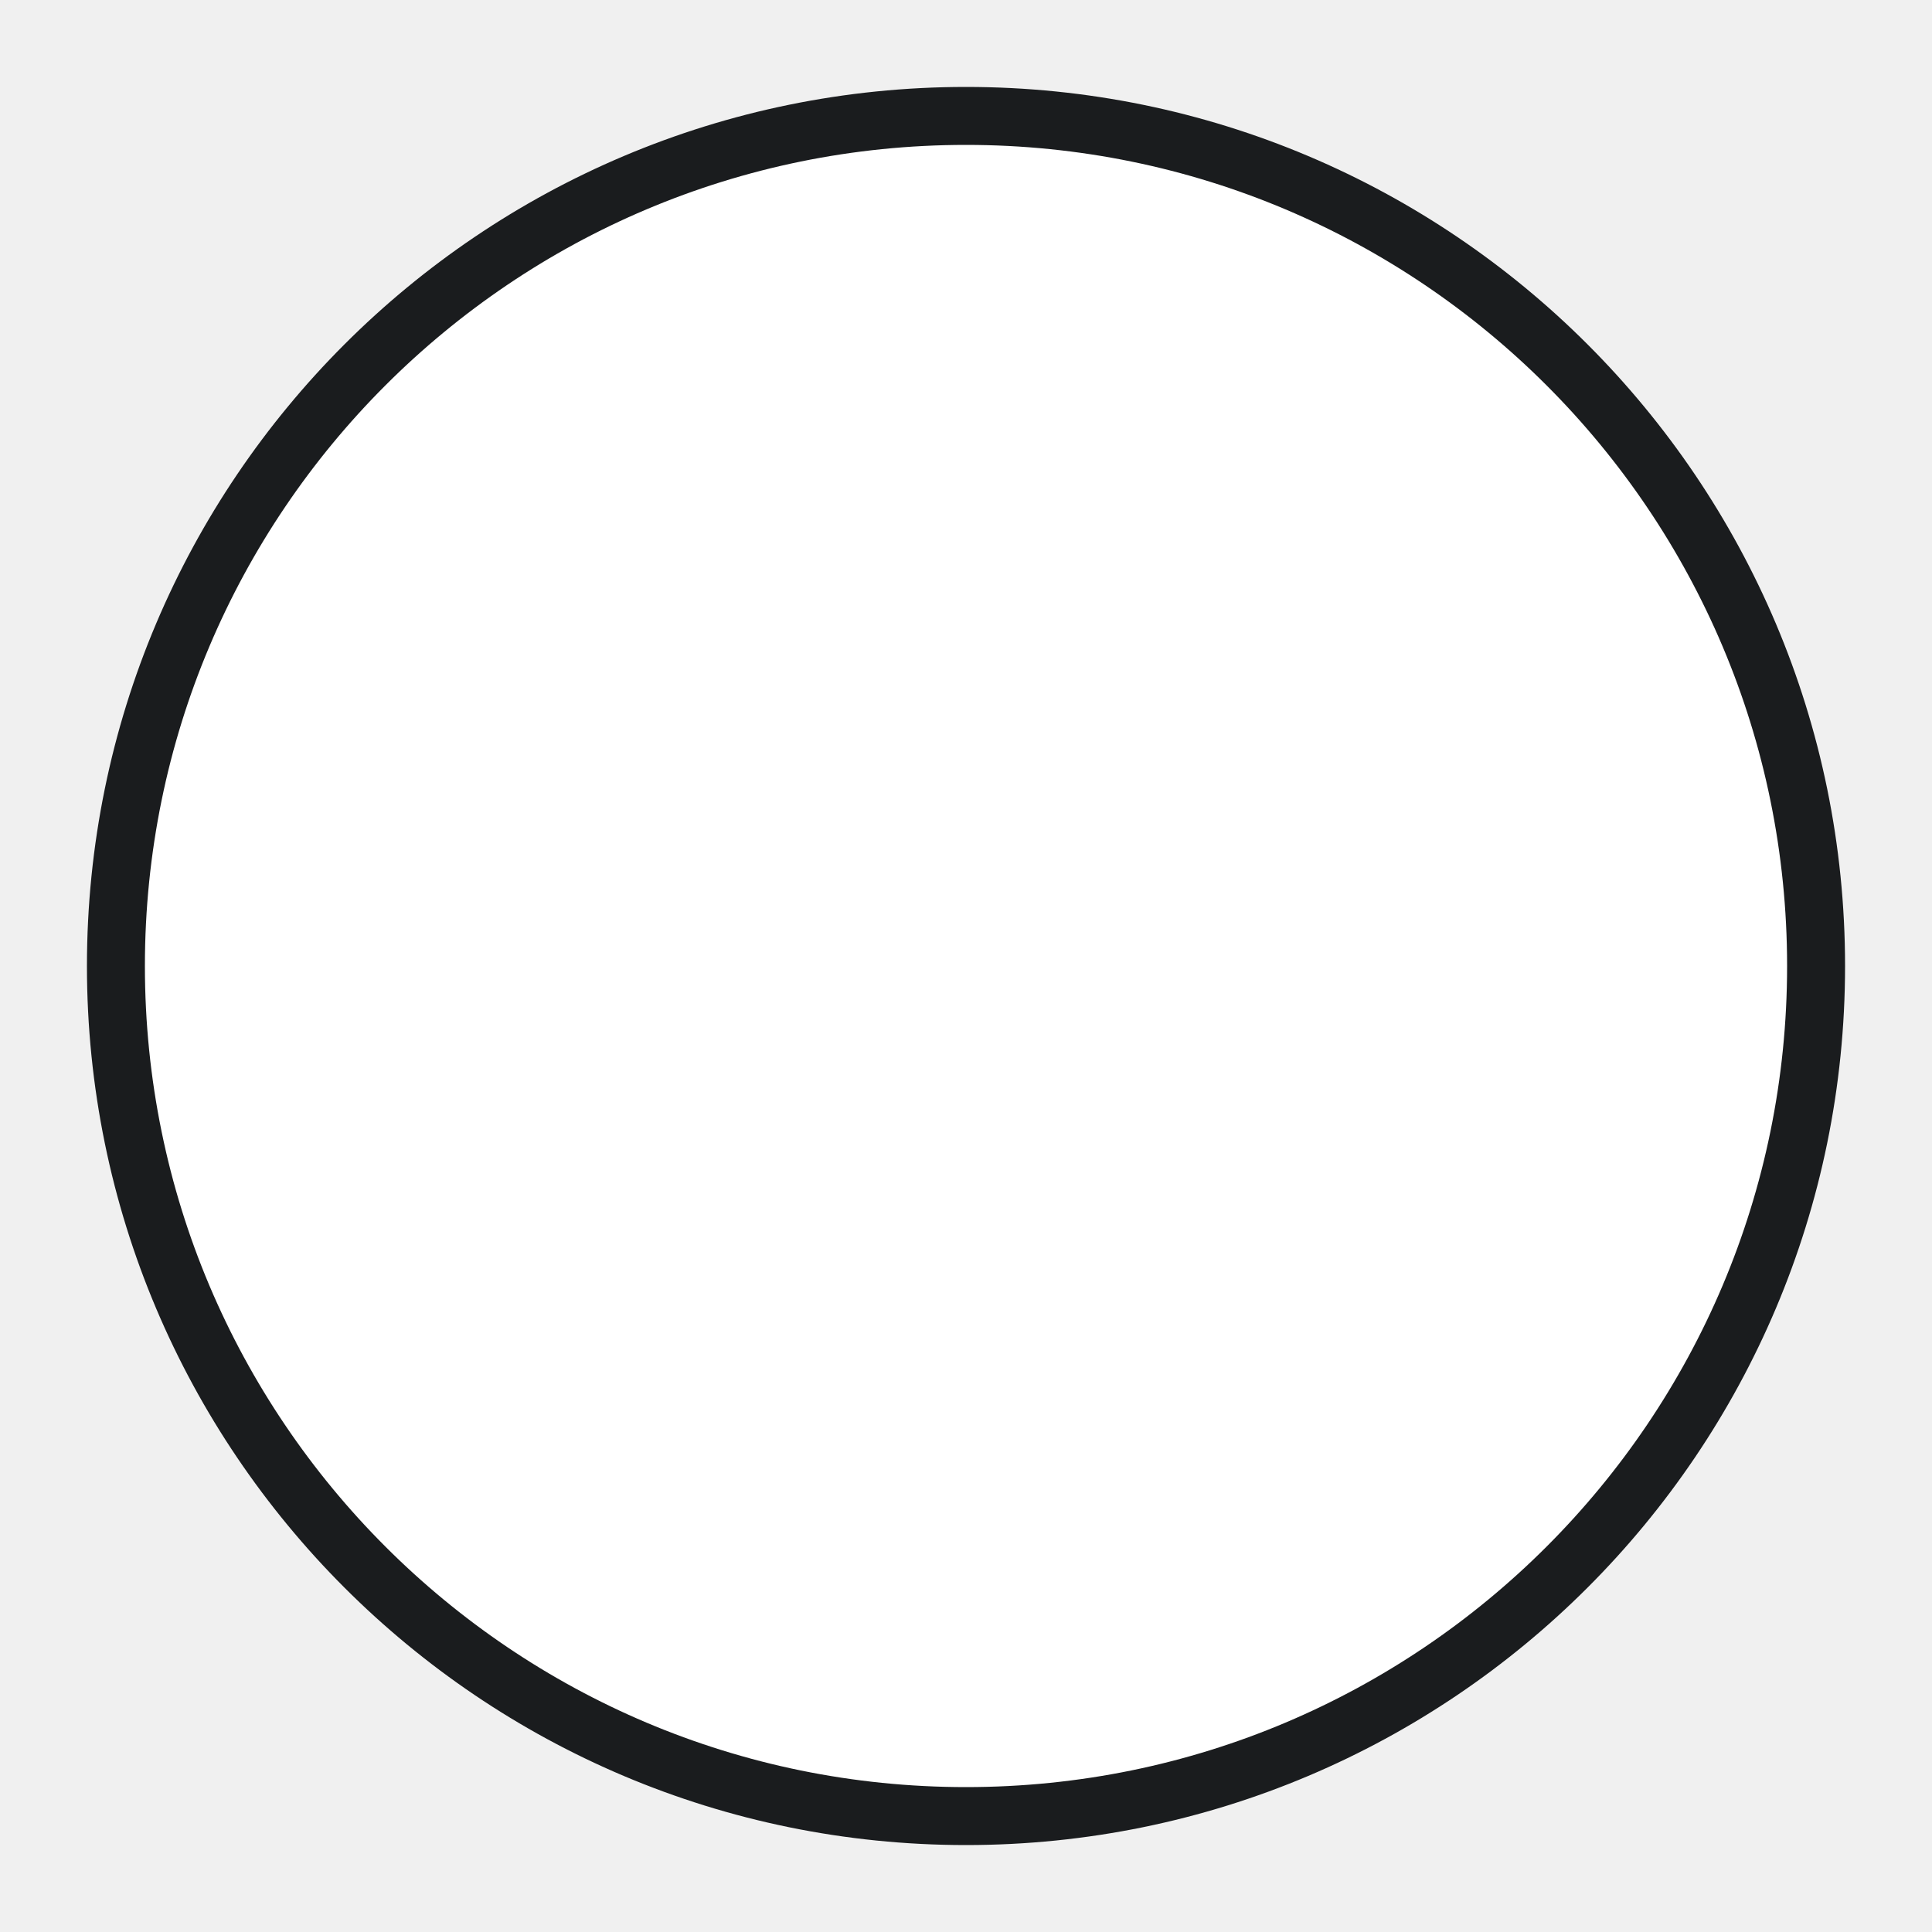
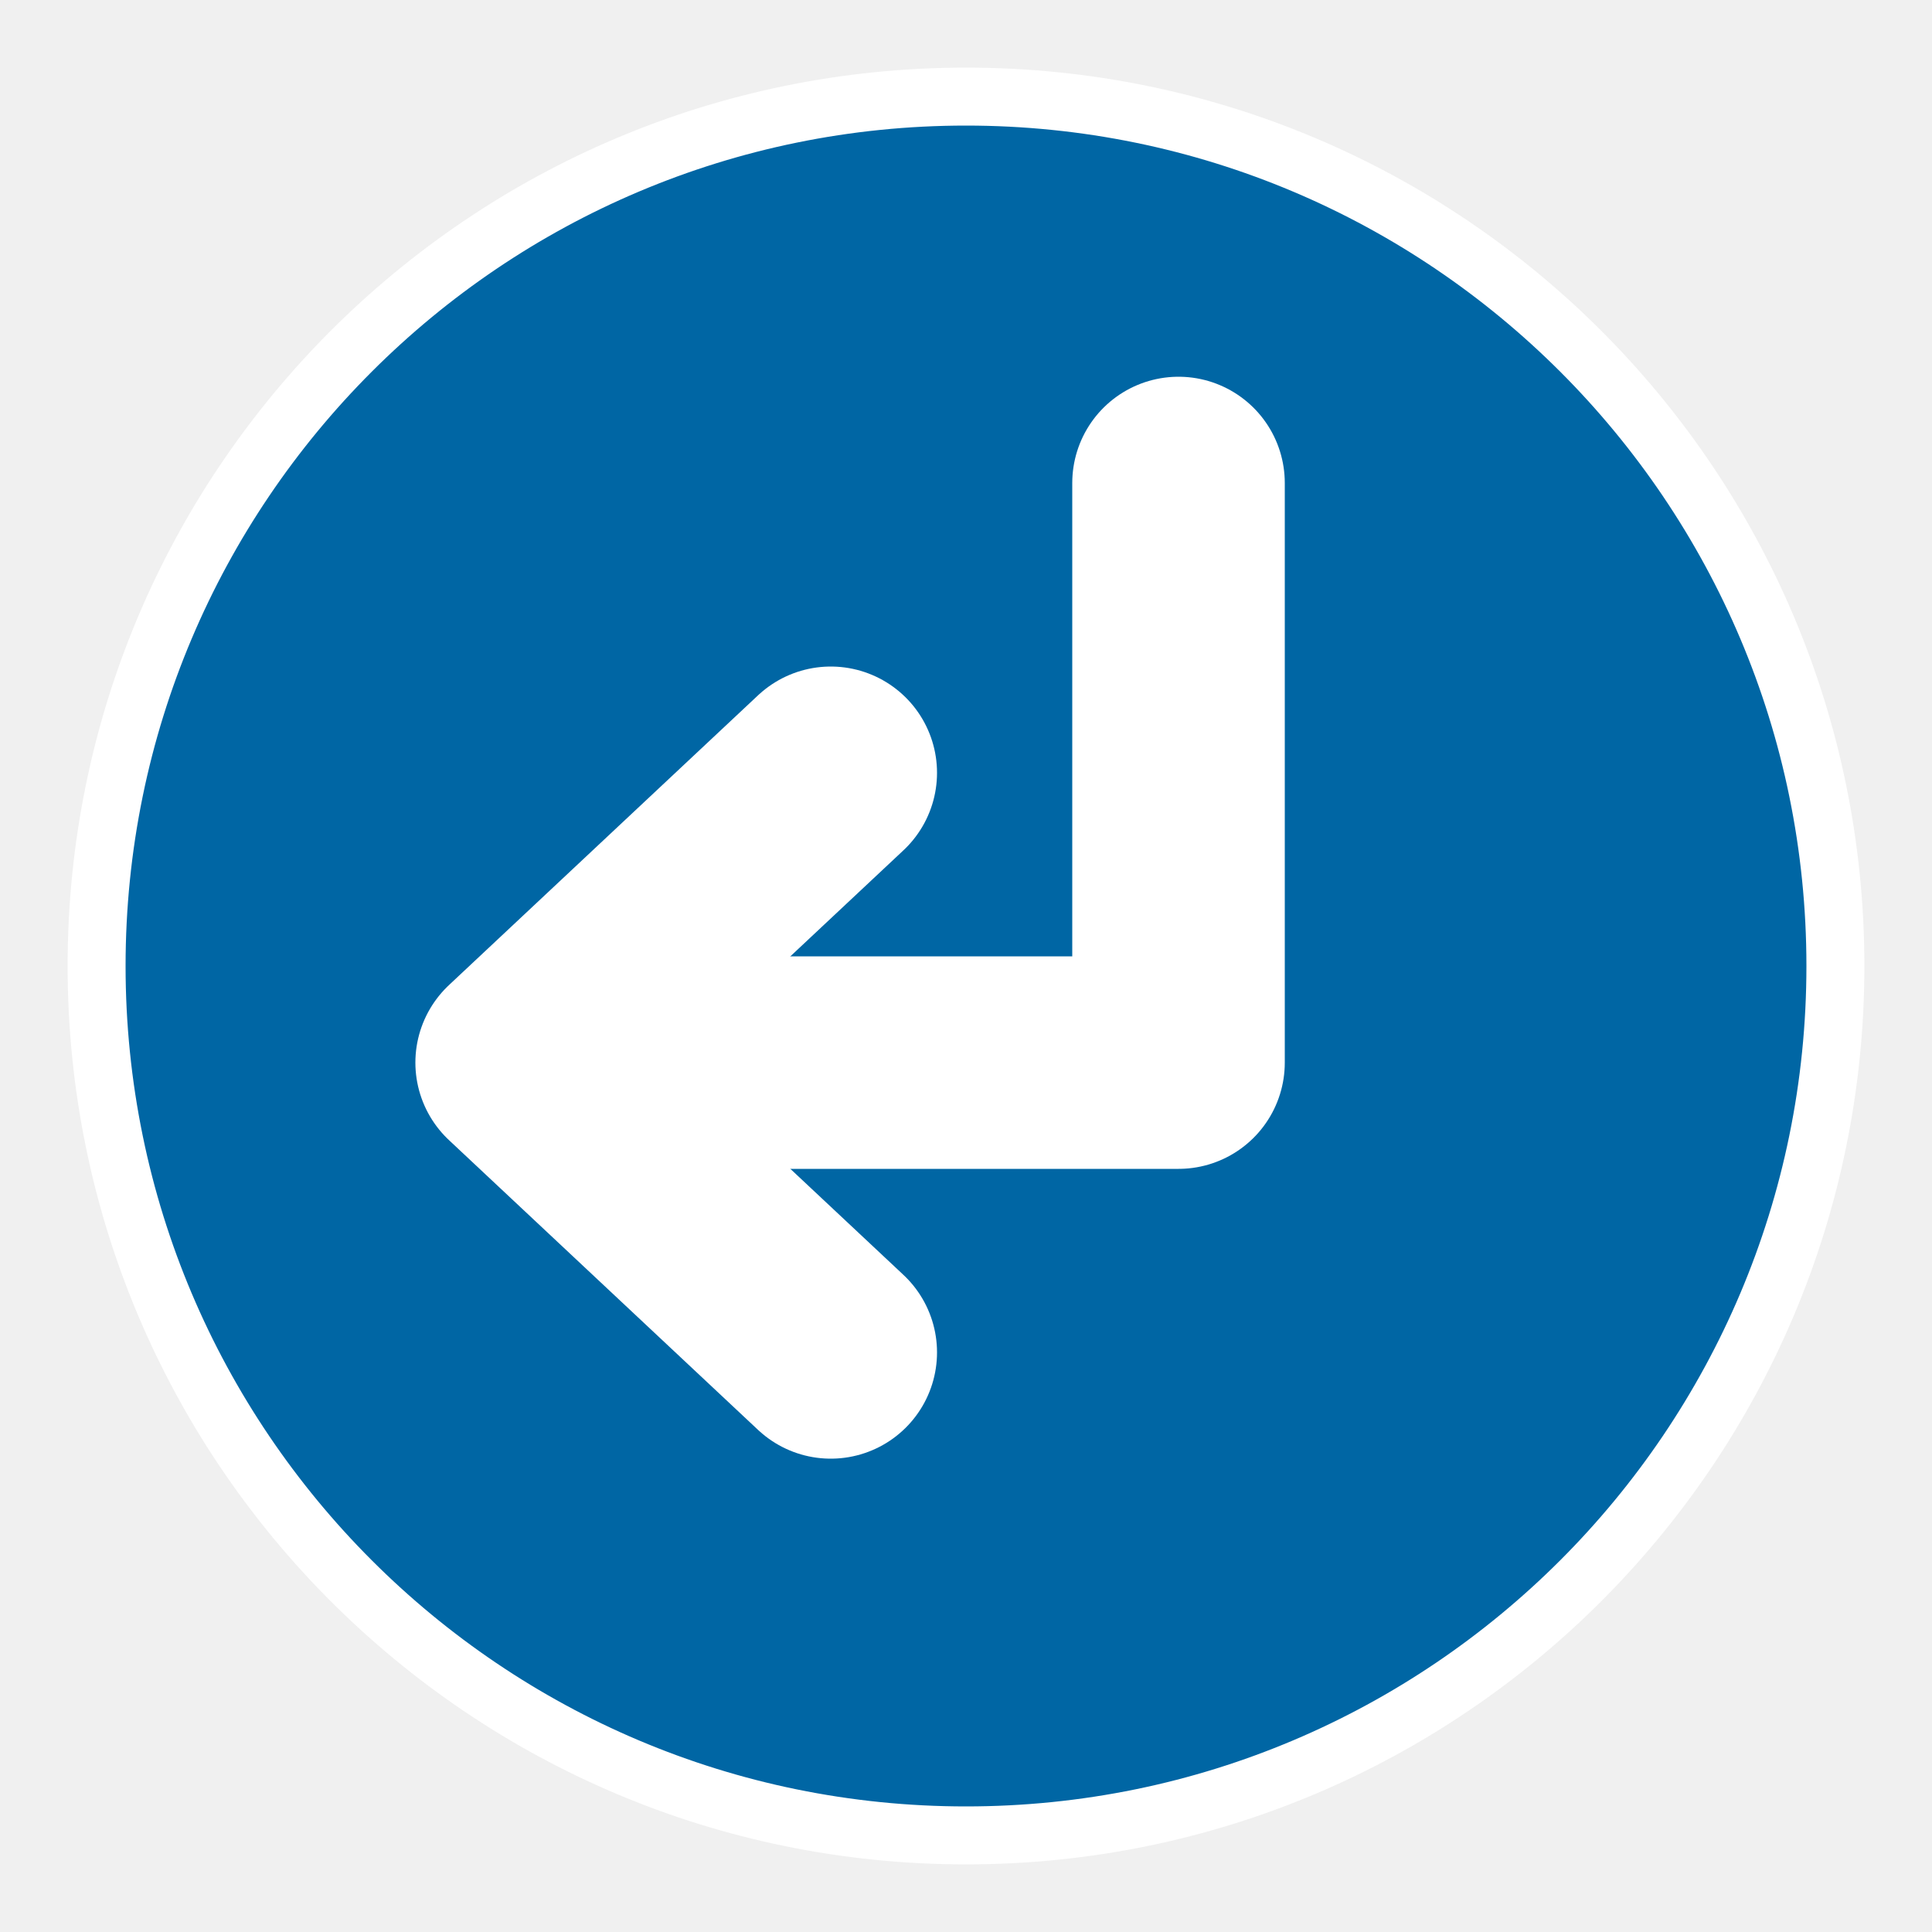
- <svg xmlns="http://www.w3.org/2000/svg" width="78" height="78" viewBox="0 0 100 100">
-   <circle cx="50" cy="50" r="44" fill="#fff" stroke="#1a1c1e" stroke-width="3" />
-   <path d="M38 60 L38 38 M38 38 L28 48 M38 38 L48 48" stroke="#fff" stroke-width="5" fill="none" />
-   <line x1="74" y1="26" x2="26" y2="74" stroke="#fff" stroke-width="7" />
-   <text x="50" y="58" font-size="16" font-weight="700" fill="#fff" text-anchor="middle" font-family="Inter,Arial">←</text>
+ <svg xmlns="http://www.w3.org/2000/svg" viewBox="0 0 100 100" role="img" aria-label="Keep Left sign R103">
+   <circle cx="50" cy="50" r="45" fill="#0066a4" stroke="#fff" stroke-width="3" />
+   <path d="M61 25v30H38" fill="none" stroke="#fff" stroke-width="11" stroke-linecap="round" stroke-linejoin="round" />
+   <path d="M43 40 27 55l16 15" fill="none" stroke="#fff" stroke-width="11" stroke-linecap="round" stroke-linejoin="round" />
</svg>
